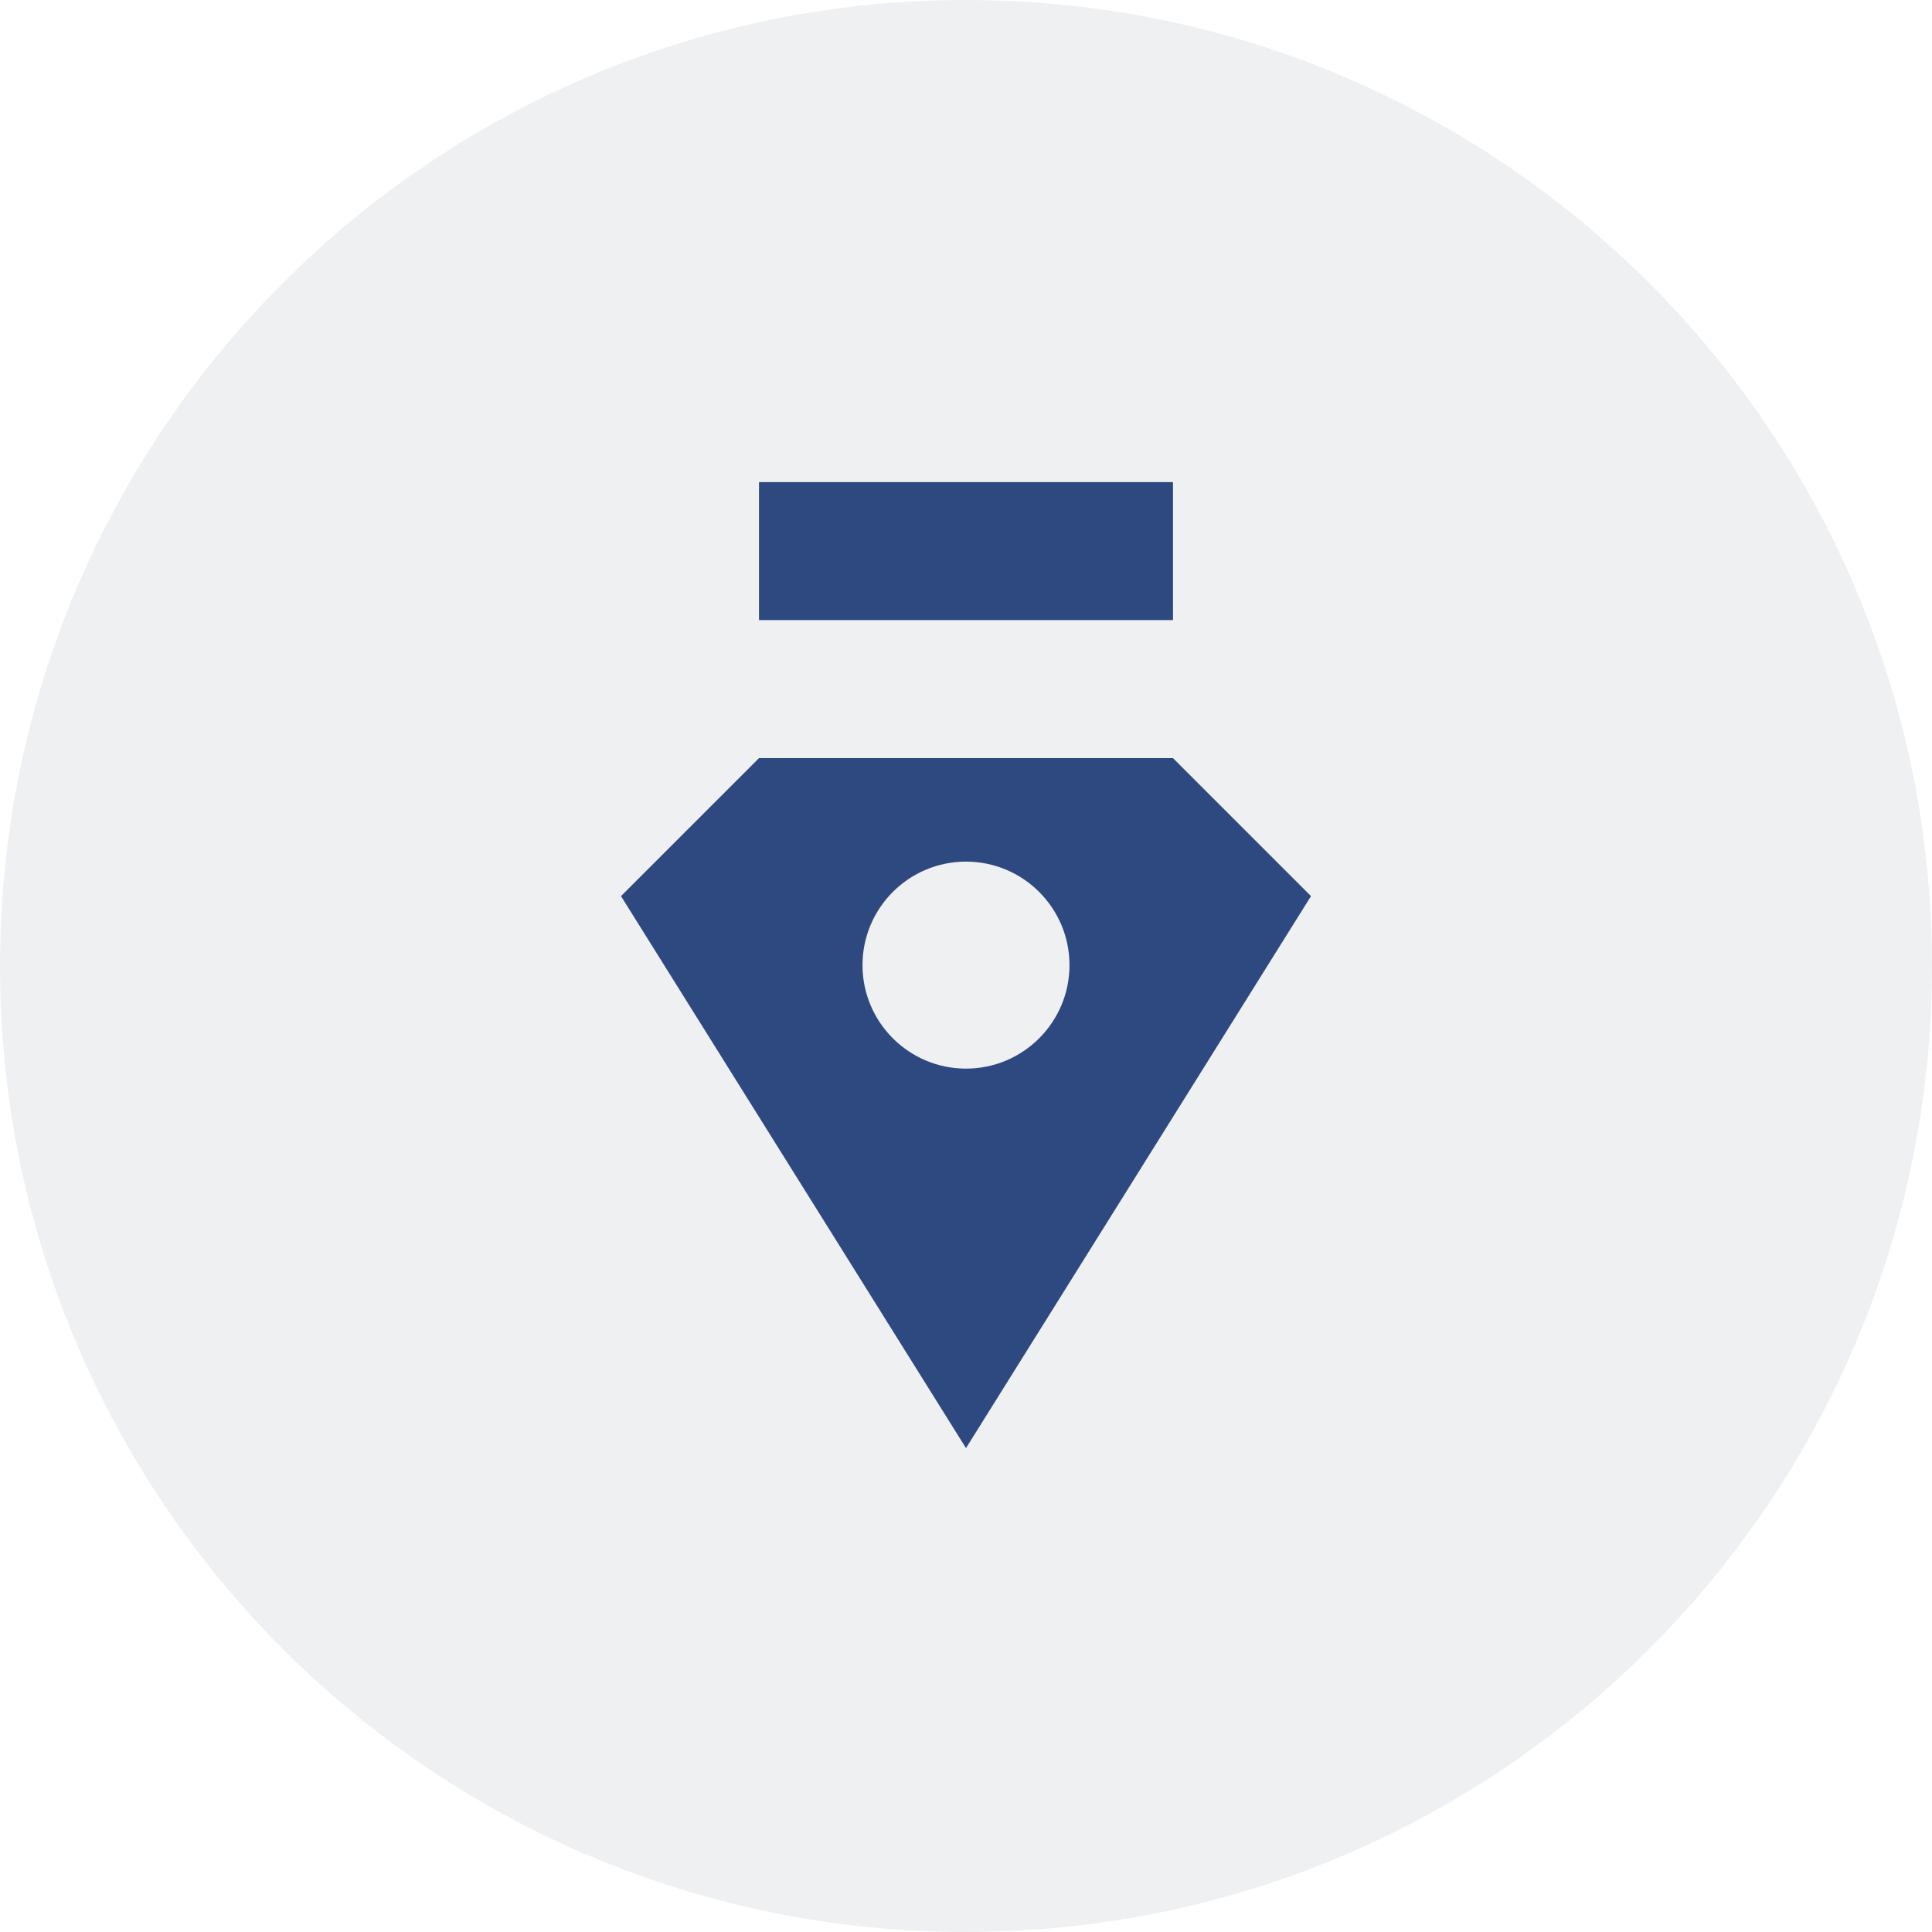
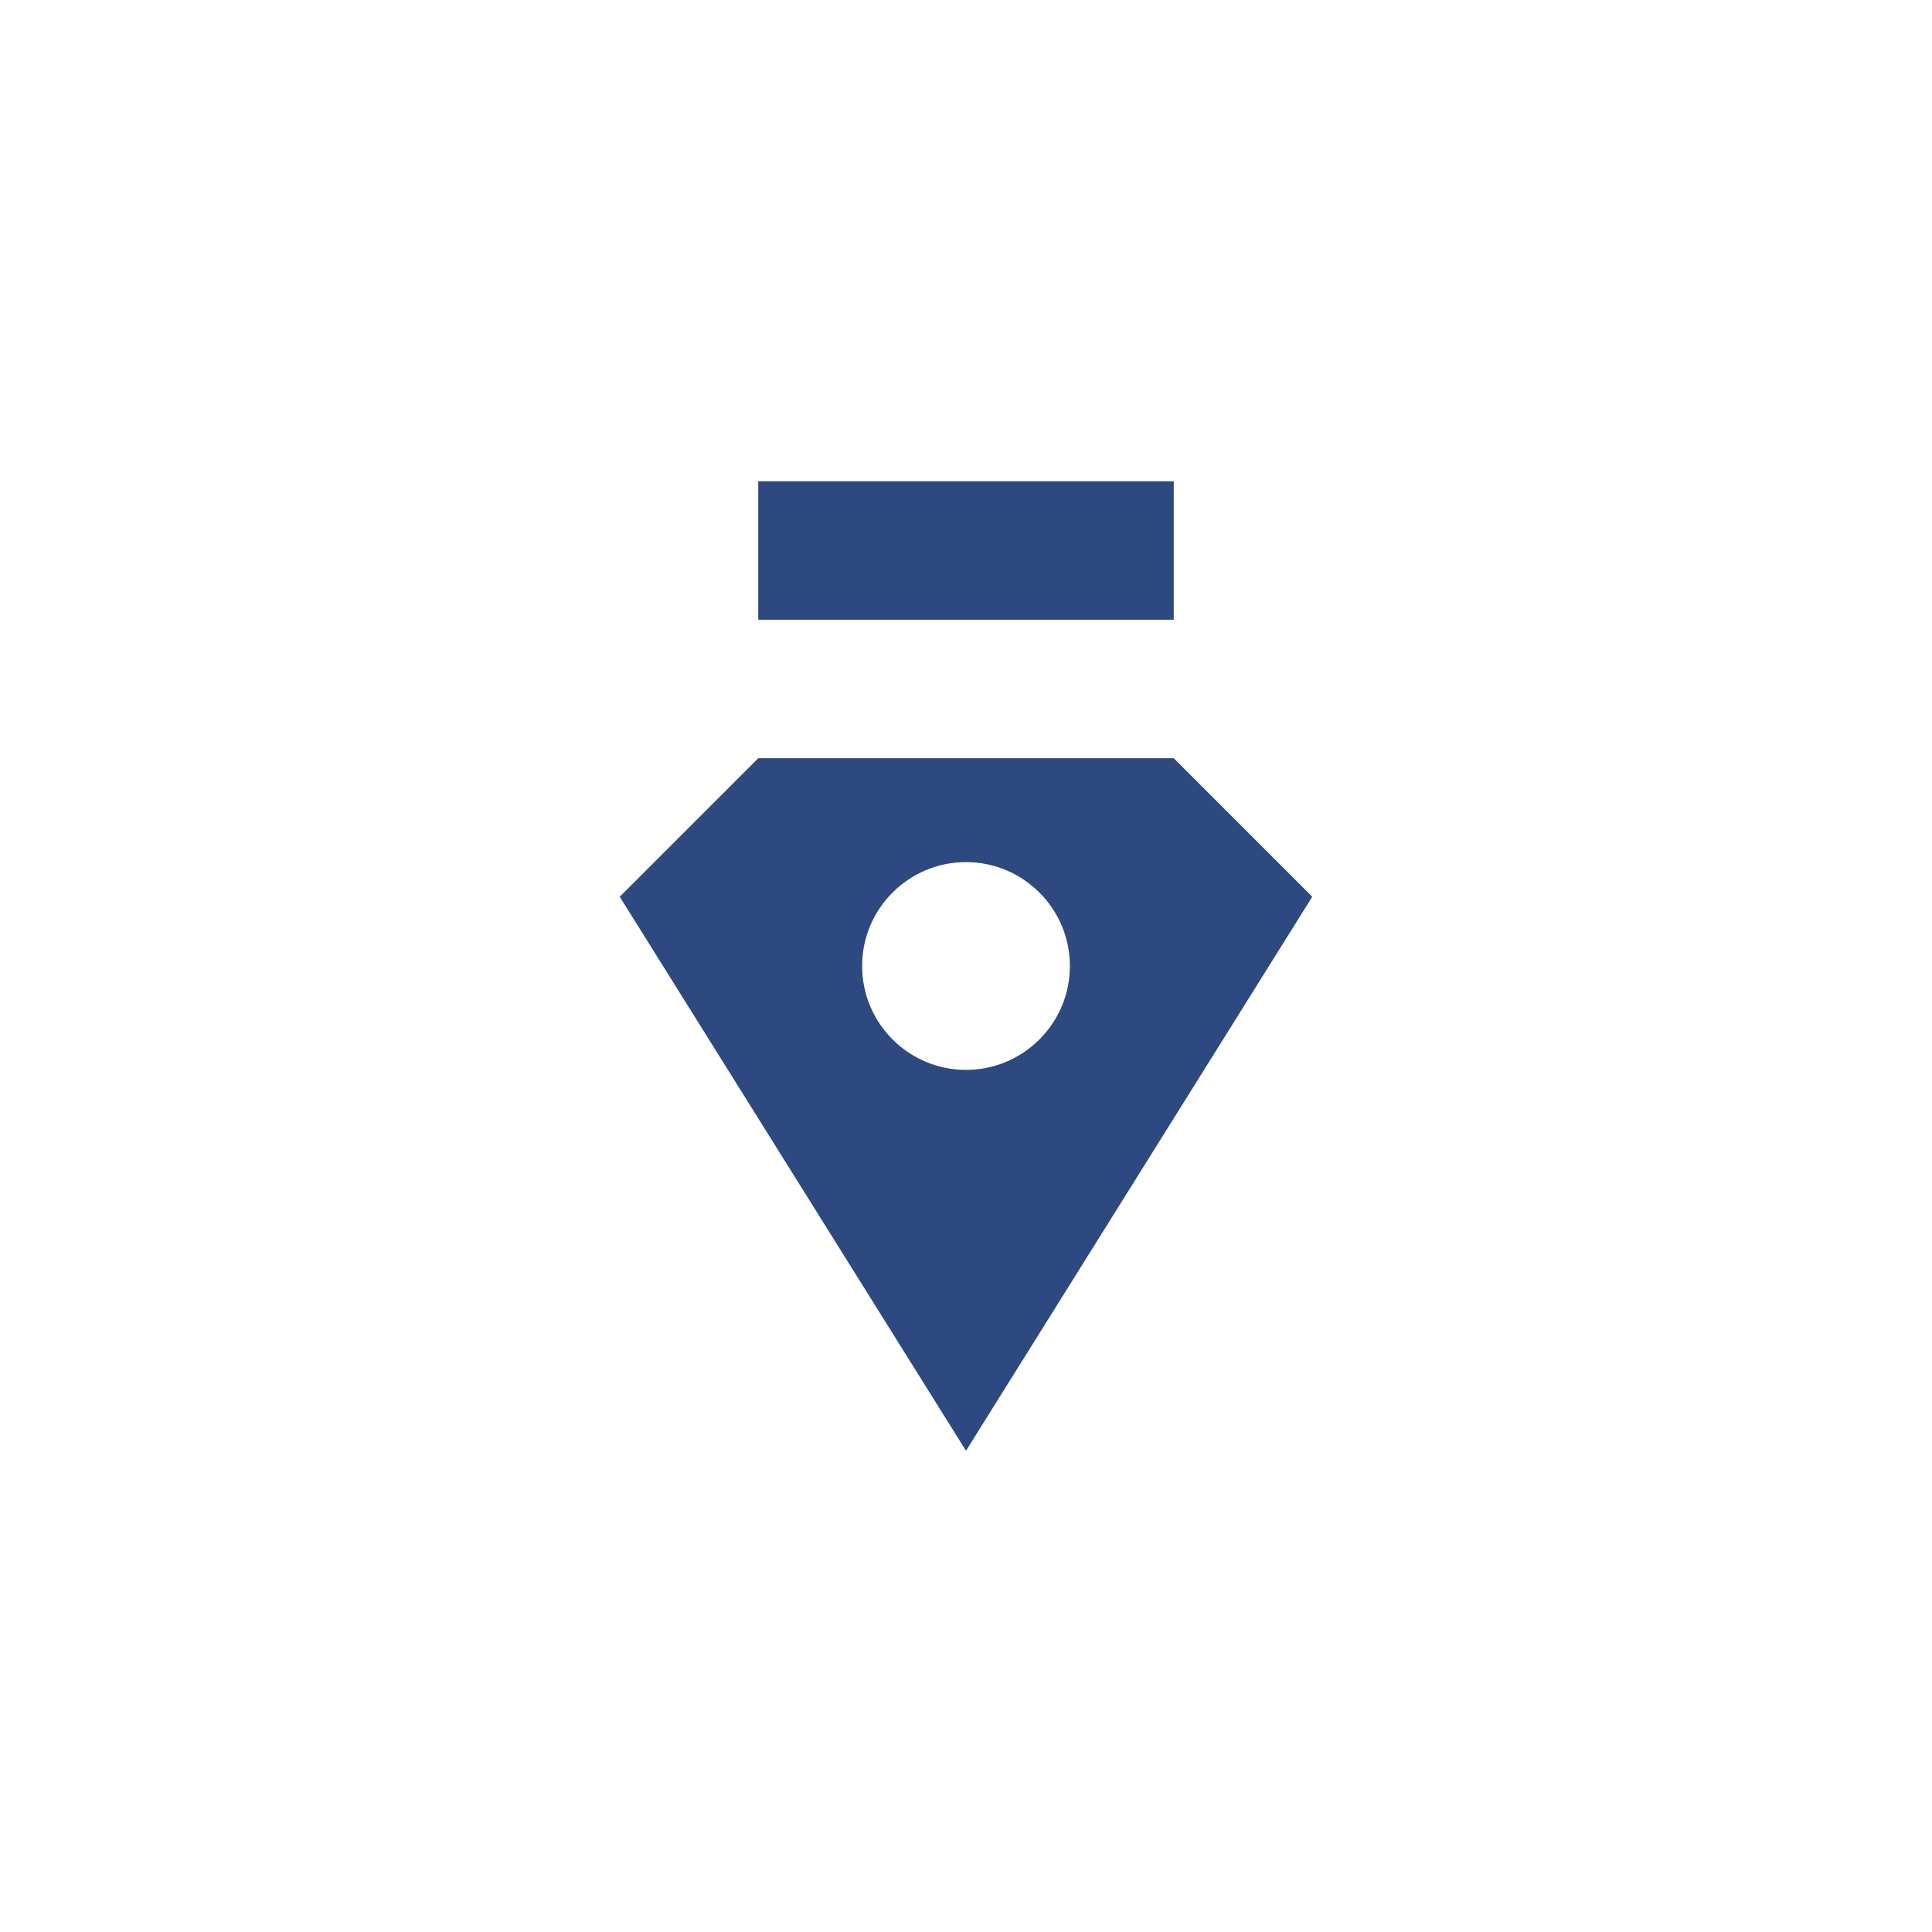
<svg xmlns="http://www.w3.org/2000/svg" width="100%" height="100%" viewBox="0 0 800 800" version="1.1" xml:space="preserve" style="fill-rule:evenodd;clip-rule:evenodd;stroke-linejoin:round;stroke-miterlimit:1.414;">
-   <circle cx="400" cy="400" r="400" style="fill:#eff0f2;" />
+   <rect id="Artboard2" x="0" y="0" width="800" height="800" style="fill:none;" />
  <clipPath id="_clip1">
-     <circle cx="400" cy="400" r="400" />
+     <rect id="Artboard21" x="0" y="0" width="800" height="800" />
  </clipPath>
  <g clip-path="url(#_clip1)">
-     <path d="M485.714,313.92l57.143,57.143l-142.857,228.572l-142.857,-228.572l57.143,-57.143l171.428,0Zm-85.714,42.858c23.654,0 42.857,19.203 42.857,42.857c0,23.653 -19.203,42.857 -42.857,42.857c-23.654,0 -42.857,-19.204 -42.857,-42.857c0,-23.654 19.203,-42.857 42.857,-42.857Zm85.714,-157.143l0,57.143l-171.428,0l0,-57.143l171.428,0Z" style="fill:#2e4880;" />
+     <path d="M486.028,313.972l57.352,57.352l-143.38,229.407l-143.38,-229.407l57.352,-57.352l172.056,0Zm-86.028,43.014c23.74,0 43.014,19.274 43.014,43.014c0,23.74 -19.274,43.014 -43.014,43.014c-23.74,0 -43.014,-19.274 -43.014,-43.014c0,-23.74 19.274,-43.014 43.014,-43.014Zm86.028,-157.717l0,57.351l-172.056,0l0,-57.351l172.056,0Z" style="fill:#2e4880;" />
  </g>
</svg>
